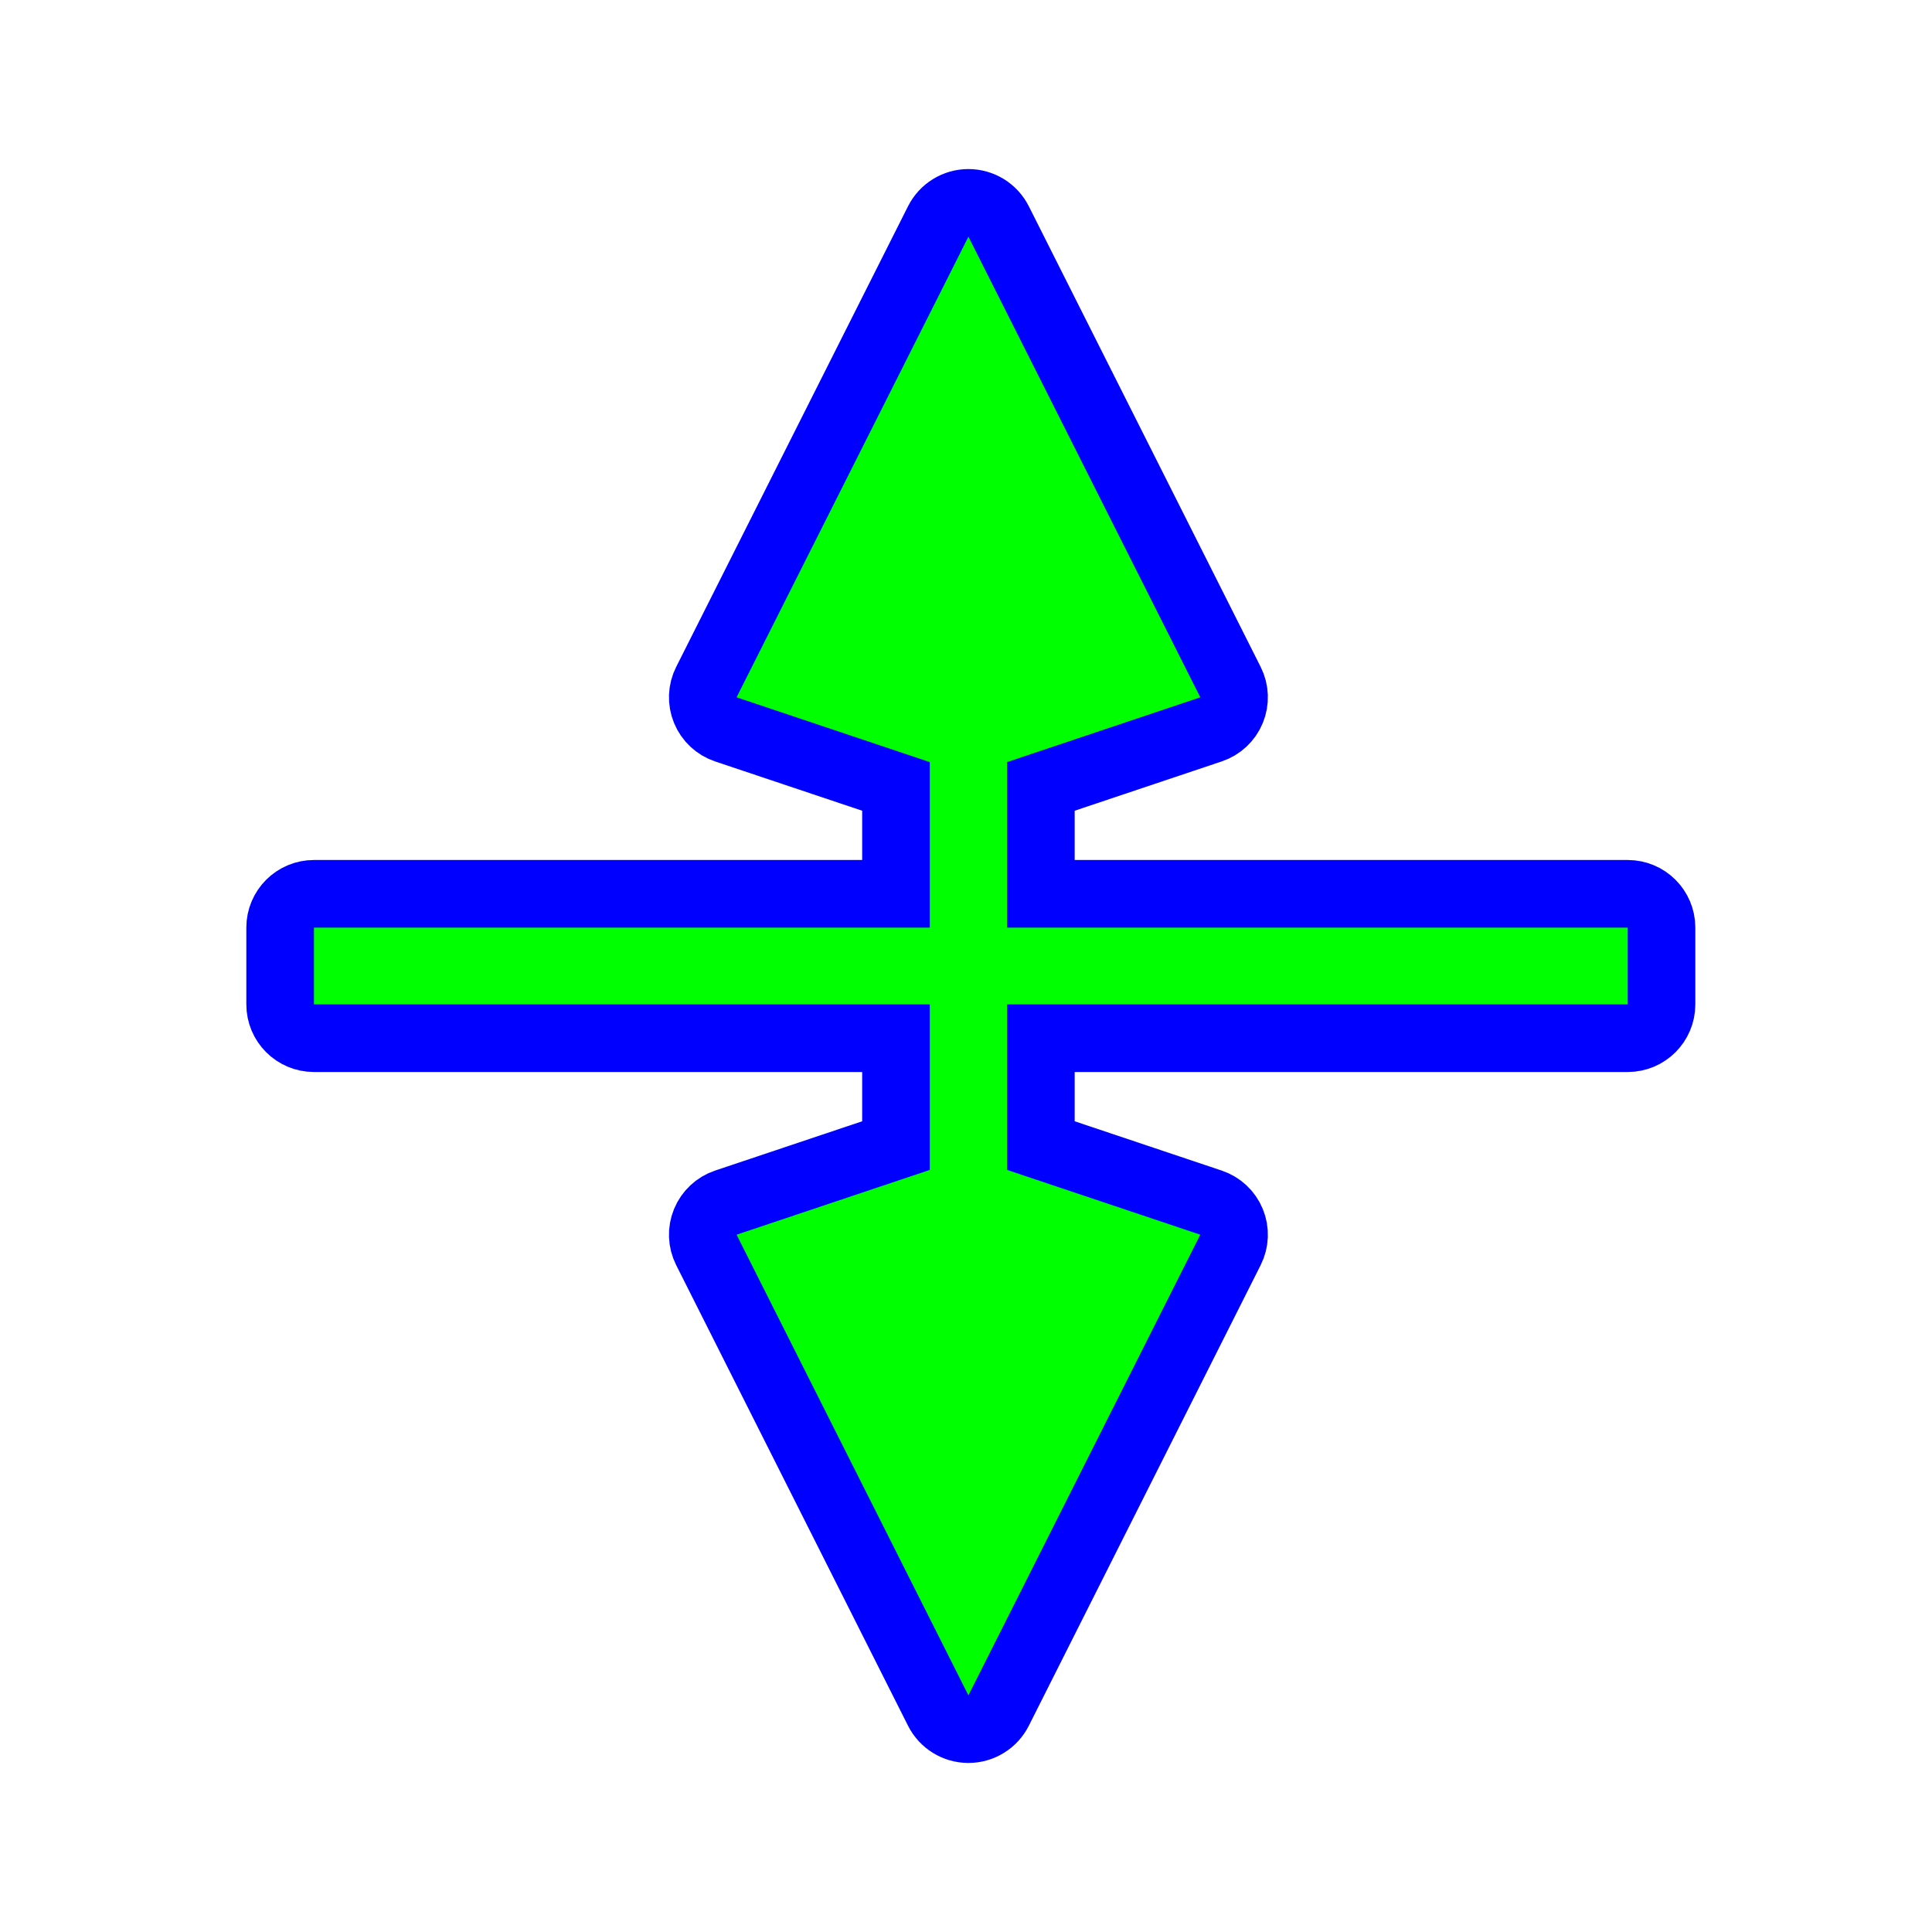
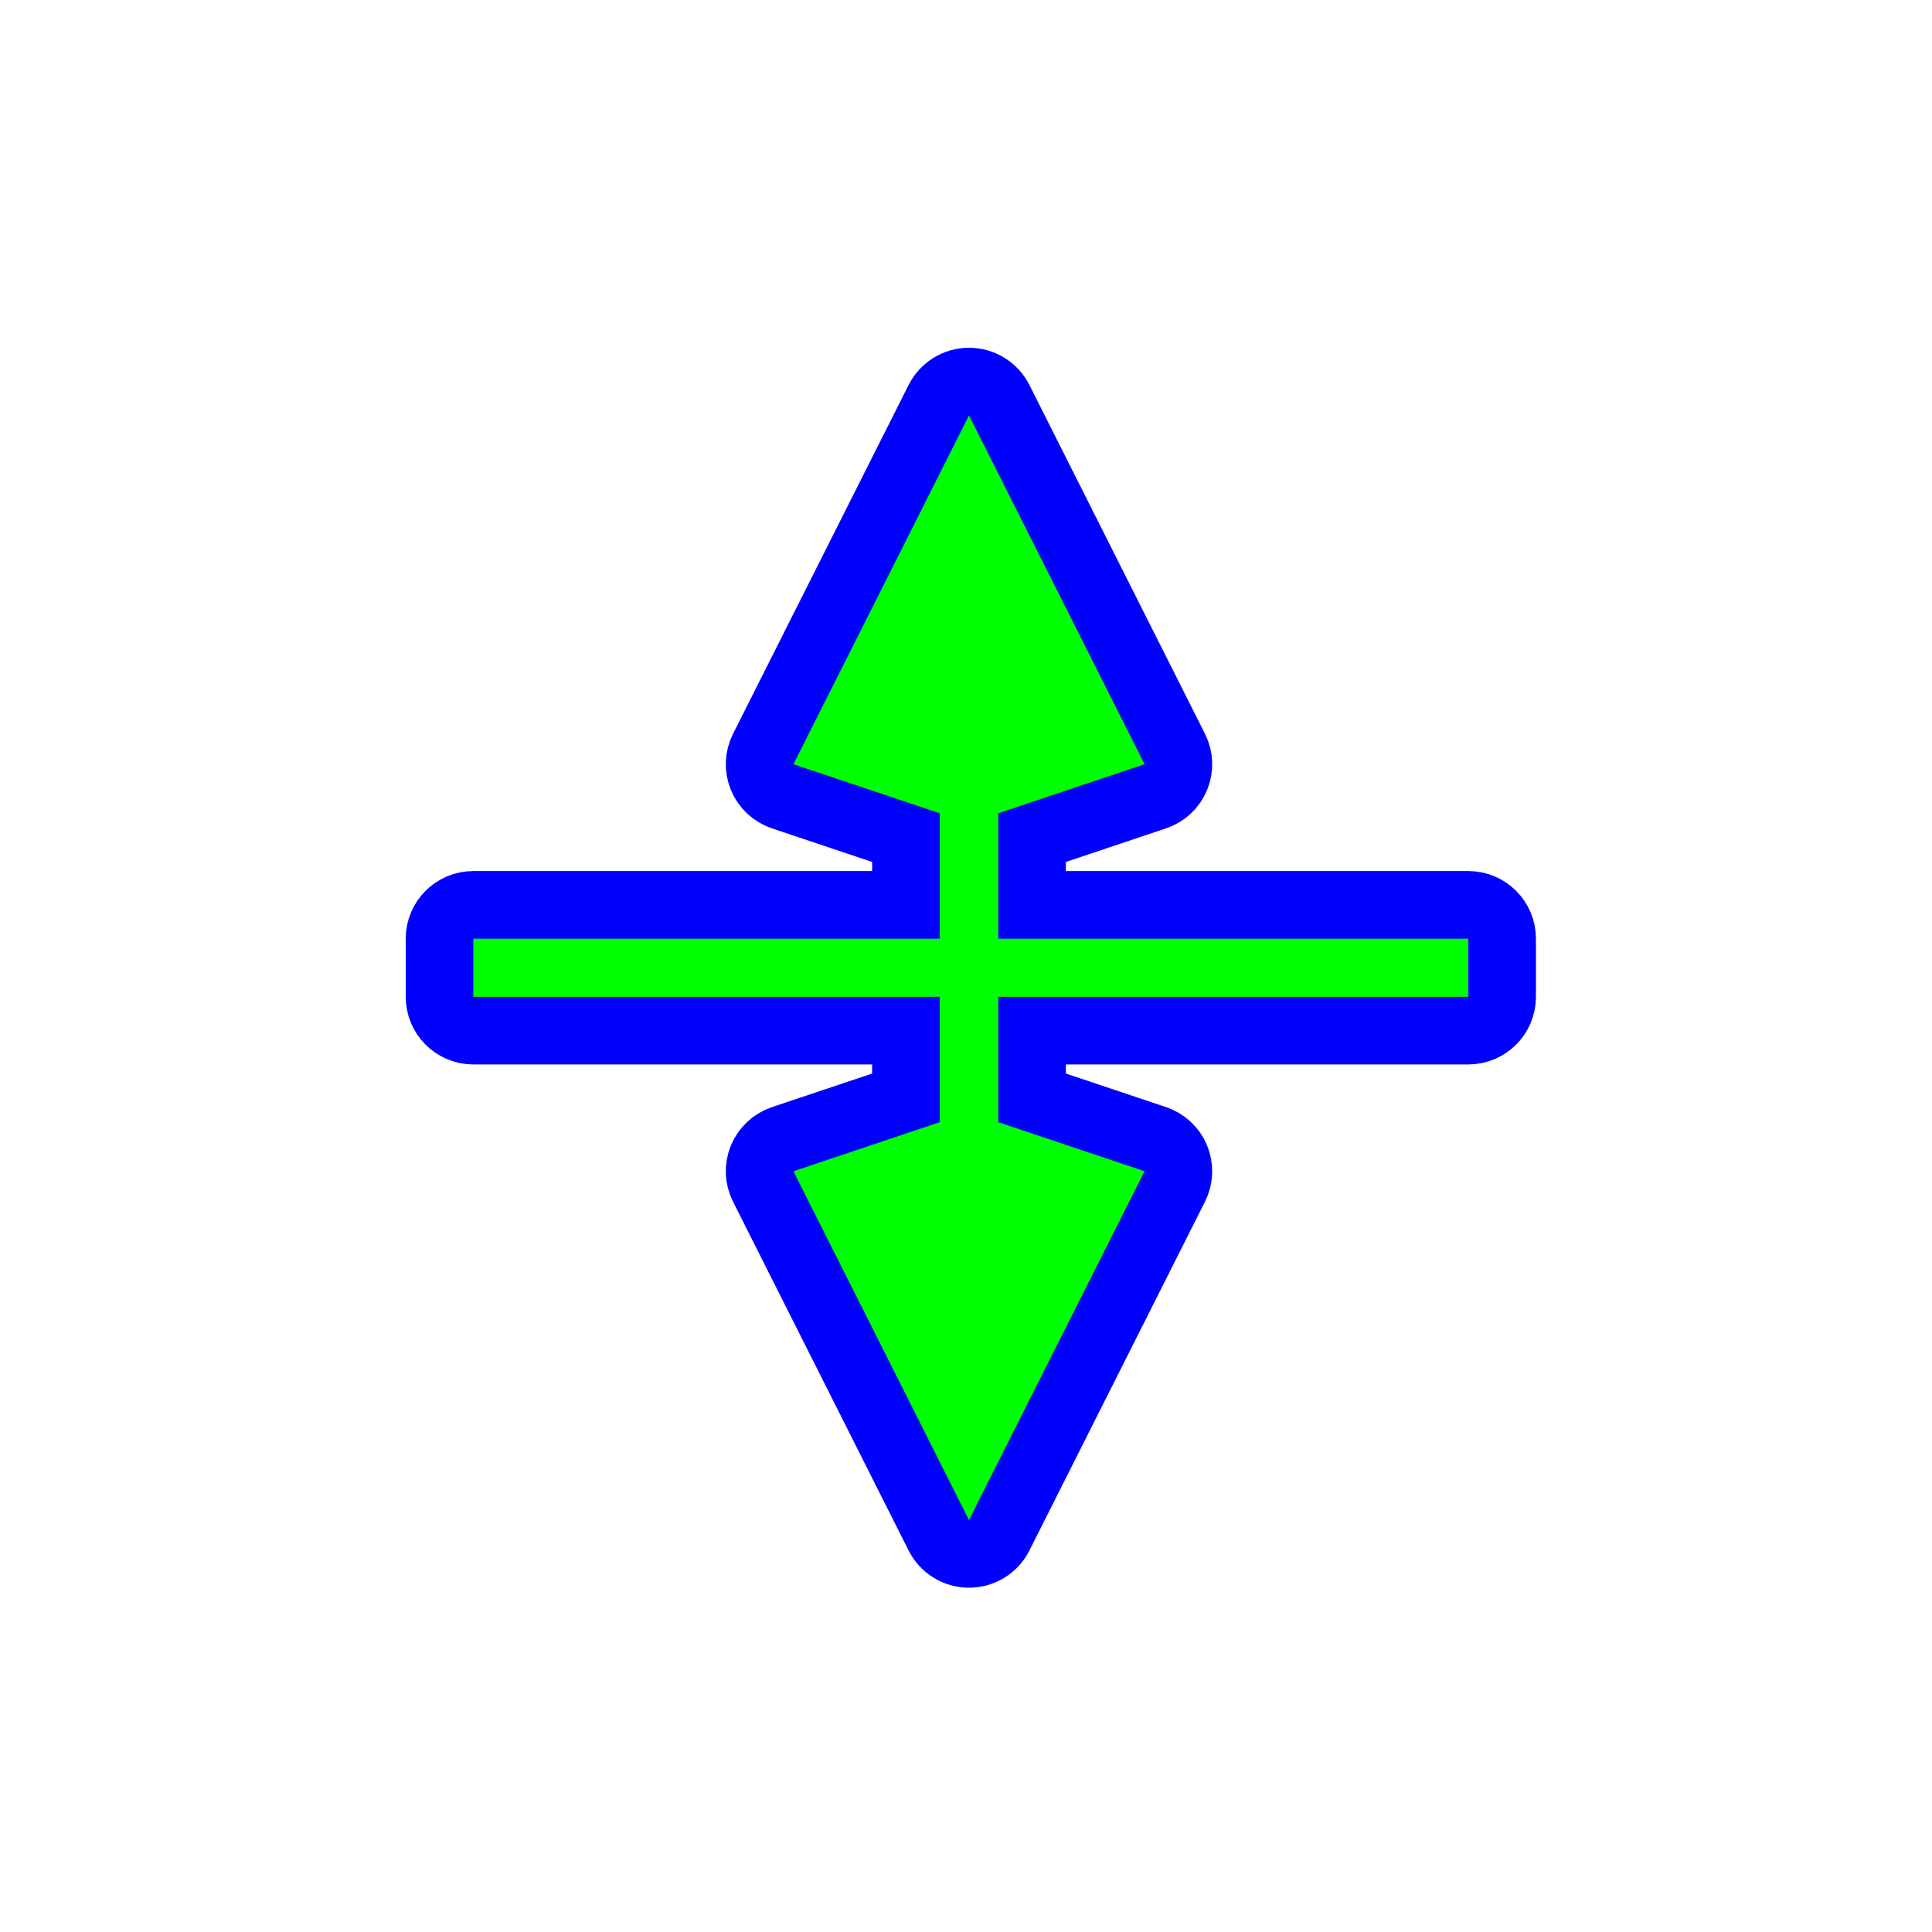
<svg xmlns="http://www.w3.org/2000/svg" width="200" height="200" viewBox="0 0 200 200" fill="none">
-   <path d="M29 103.974C29 105.907 30.567 107.474 32.5 107.474H92.751V118.592L75.138 124.497C74.175 124.82 73.4 125.545 73.014 126.484C72.627 127.422 72.668 128.483 73.124 129.389L97.124 177.074C97.719 178.255 98.928 179 100.25 179C101.573 179 102.782 178.255 103.377 177.074L127.377 129.389C127.833 128.483 127.873 127.422 127.487 126.484C127.101 125.545 126.326 124.82 125.363 124.497L107.75 118.592V107.474H168.5C170.433 107.474 172 105.907 172 103.974V96.026C172 94.093 170.433 92.526 168.5 92.526H107.75V81.408L125.363 75.503C126.326 75.18 127.101 74.455 127.487 73.516C127.873 72.578 127.833 71.517 127.377 70.611L103.377 22.927C102.782 21.745 101.573 21 100.25 21C98.928 21 97.719 21.745 97.124 22.927L73.124 70.611C72.668 71.517 72.627 72.578 73.014 73.516C73.4 74.455 74.175 75.18 75.138 75.503L92.751 81.408V92.526H32.5C30.567 92.526 29 94.093 29 96.026V103.974Z" fill="#0000FF" stroke="#0000FF" stroke-width="7" stroke-linecap="round" stroke-linejoin="round" />
-   <path d="M32.5 103.974H96.251V121.11L76.251 127.816L100.25 175.5L124.25 127.816L104.25 121.11V103.974H168.5V96.026H104.25V78.89L124.25 72.184L100.25 24.5L76.251 72.184L96.251 78.89V96.026H32.5V103.974Z" fill="#00FF00" />
+   <path d="M45.5 103.19C45.5 105.123 47.067 106.69 49 106.69H93.782V113.65L81.022 117.928C80.059 118.251 79.284 118.975 78.898 119.914C78.512 120.853 78.552 121.913 79.008 122.82L97.185 158.934C97.779 160.115 98.989 160.86 100.311 160.86C101.633 160.86 102.843 160.115 103.437 158.934L121.614 122.82C122.07 121.913 122.11 120.853 121.724 119.914C121.338 118.975 120.563 118.251 119.6 117.928L106.84 113.65V106.69H152C153.933 106.69 155.5 105.123 155.5 103.19V97.171C155.5 95.238 153.933 93.671 152 93.671H106.84V86.71L119.6 82.432C120.563 82.109 121.338 81.385 121.724 80.446C122.11 79.507 122.07 78.447 121.614 77.54L103.437 41.426C102.843 40.245 101.633 39.5 100.311 39.5C98.989 39.5 97.779 40.245 97.185 41.426L79.008 77.54C78.552 78.447 78.512 79.507 78.898 80.446C79.284 81.385 80.059 82.109 81.022 82.432L93.782 86.71V93.671H49C47.067 93.671 45.5 95.238 45.5 97.171V103.19Z" fill="#0000FF" stroke="#0000FF" stroke-width="7" stroke-linecap="round" stroke-linejoin="round" />
+   <path d="M49 103.19H97.282V116.168L82.135 121.247L100.311 157.36L118.488 121.247L103.34 116.168V103.19H152V97.171H103.34V84.192L118.488 79.114L100.311 43L82.135 79.114L97.282 84.192V97.171H49V103.19Z" fill="#00FF00" />
</svg>
